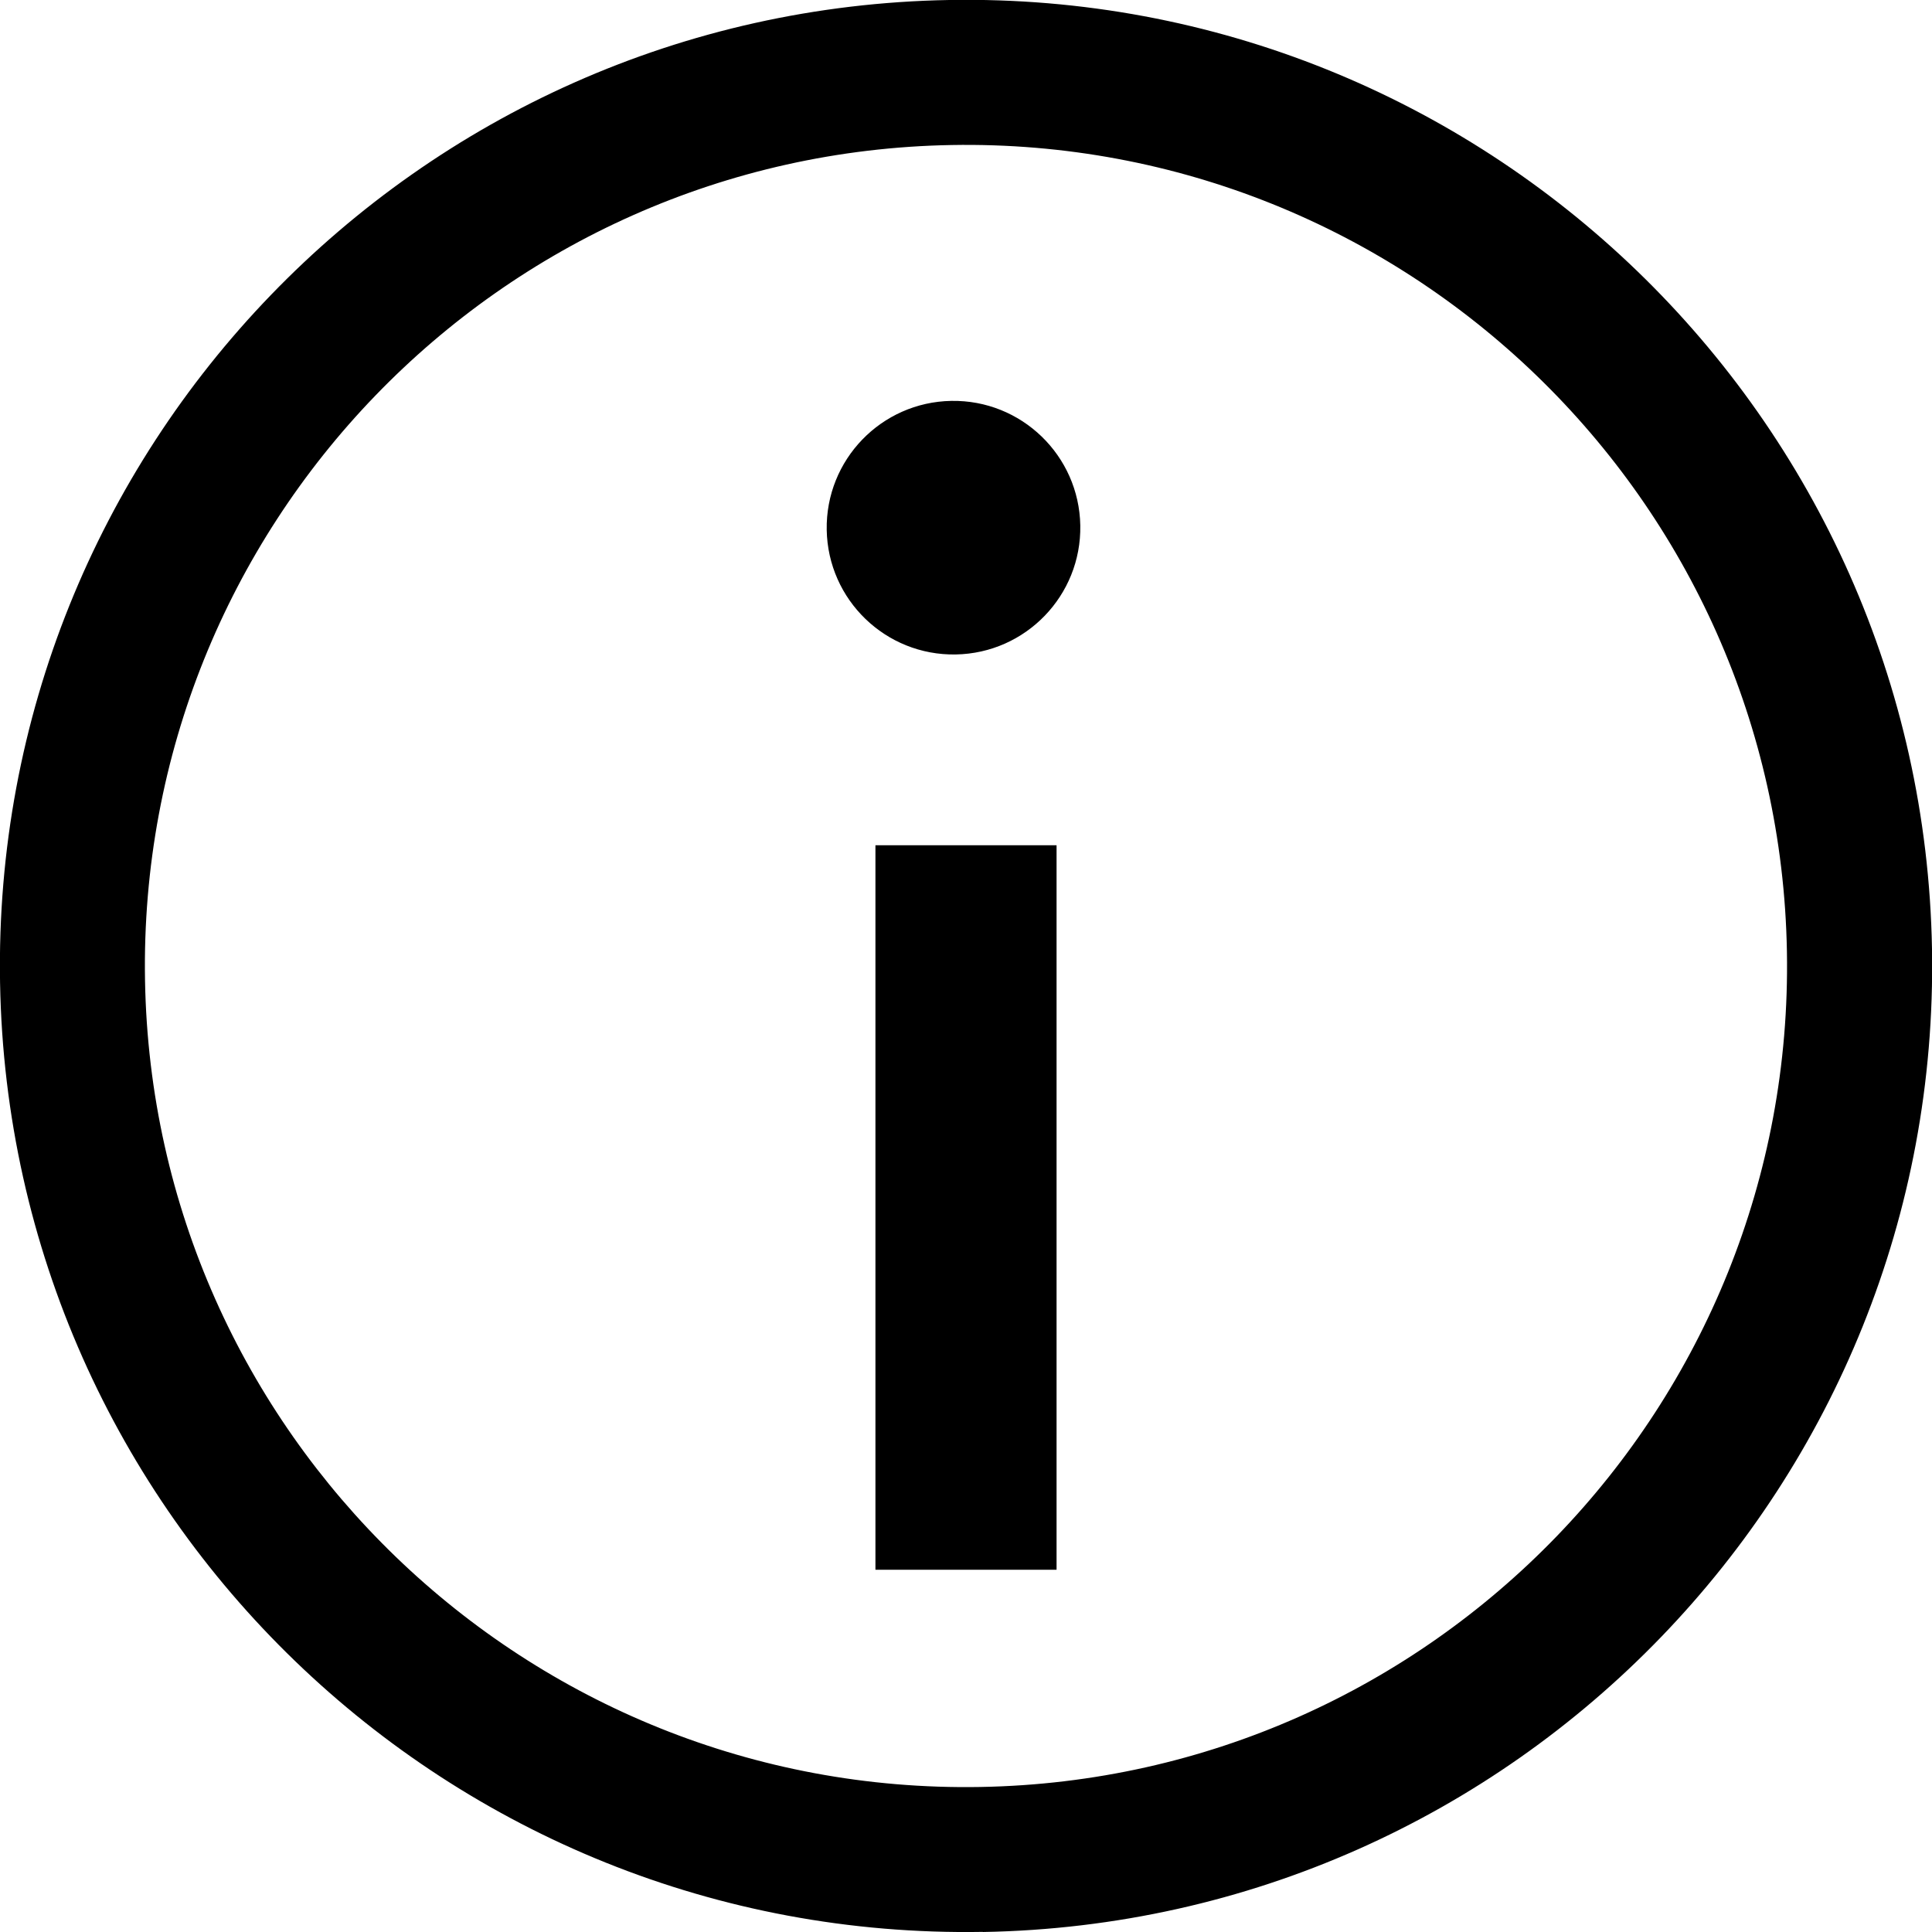
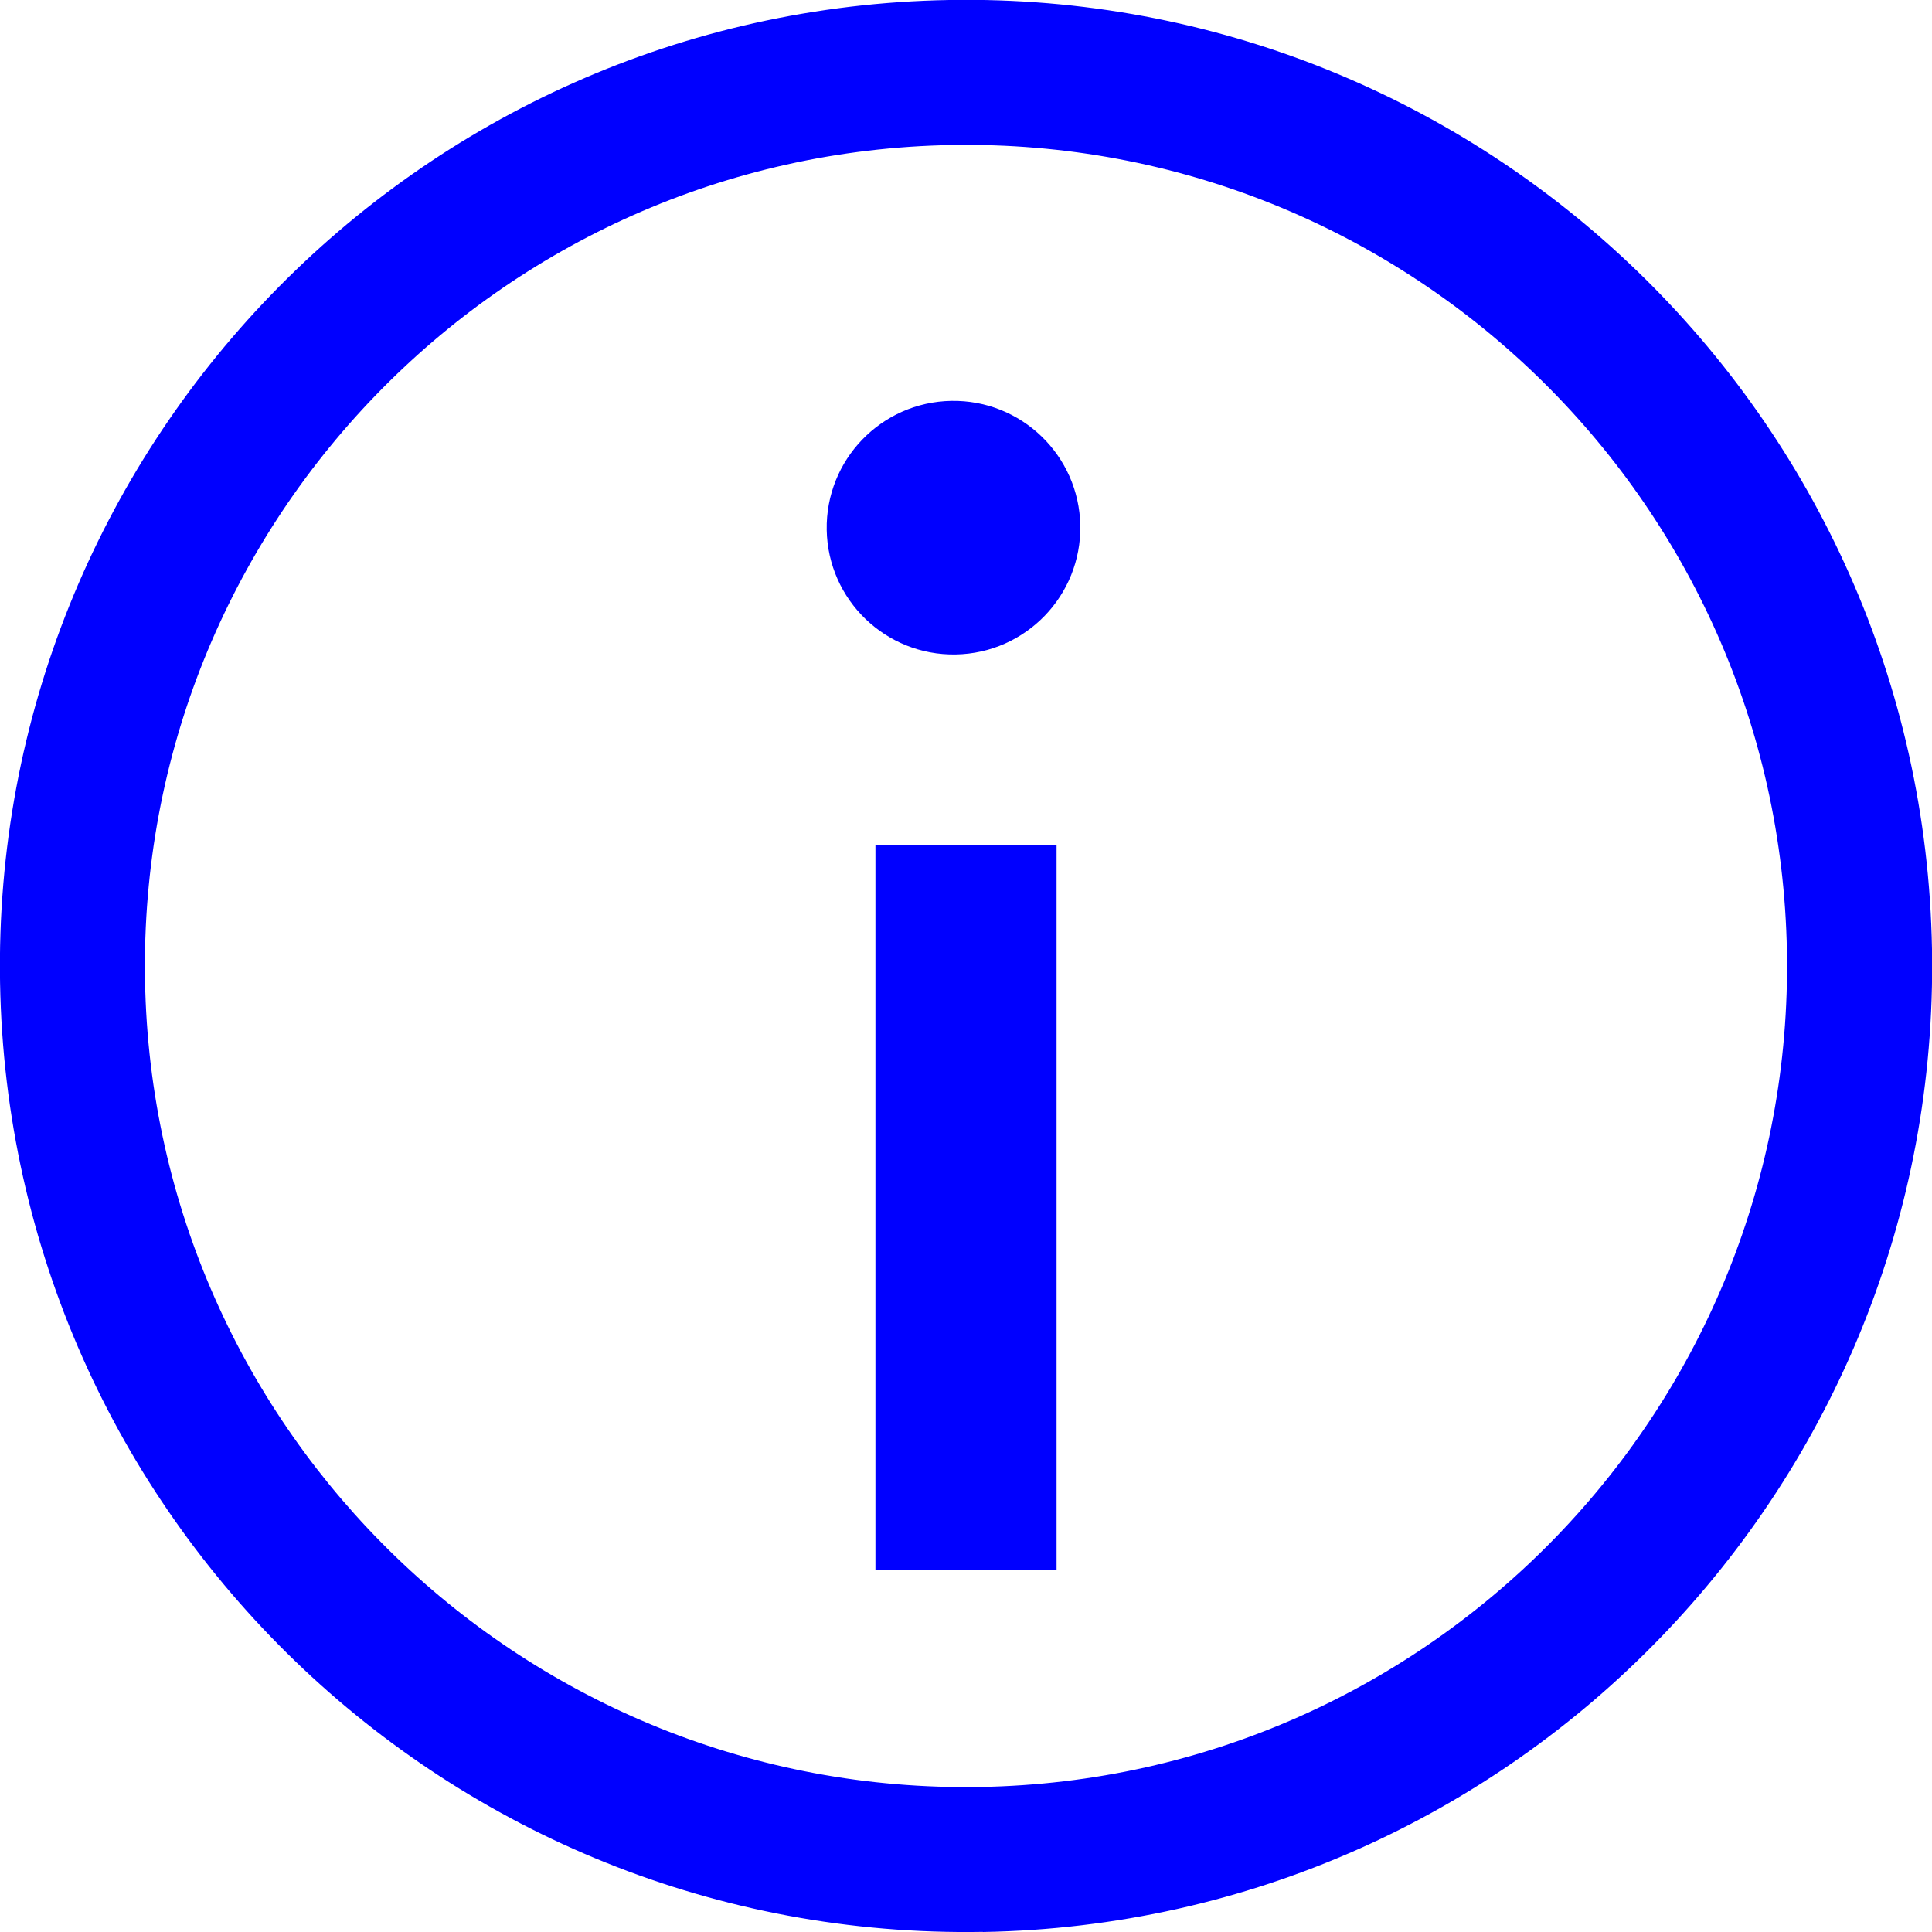
- <svg class="svg" viewBox="0 0 16 16" style="width: 1rem; height: 1rem;">
+ <svg xmlns="http://www.w3.org/2000/svg" class="svg" viewBox="0 0 16 16" style="width: 1rem; height: 1rem;">
  <g fill="none" fill-rule="evenodd">
-     <path d="M7.881 1.201a6.8 6.8 0 10.238 13.598A6.8 6.8 0 007.88 1.201zm.259 14.798A8 8 0 117.86 0a8 8 0 01.28 16zM7.915 5.42a1.05 1.05 0 10-.037-2.1 1.05 1.05 0 00.037 2.1z" fill="currentColor" />
-     <path stroke="currentColor" stroke-width="1.5" d="M8 7v6" />
+     <path d="M7.881 1.201a6.8 6.8 0 10.238 13.598A6.8 6.8 0 007.88 1.201zm.259 14.798A8 8 0 117.86 0a8 8 0 01.28 16zM7.915 5.42a1.05 1.05 0 10-.037-2.1 1.05 1.05 0 00.037 2.1z" style="color: blue" fill="currentColor" />
+     <path stroke="currentColor" stroke-width="1.5" d="M8 7v6" style="color: blue" />
  </g>
</svg>
